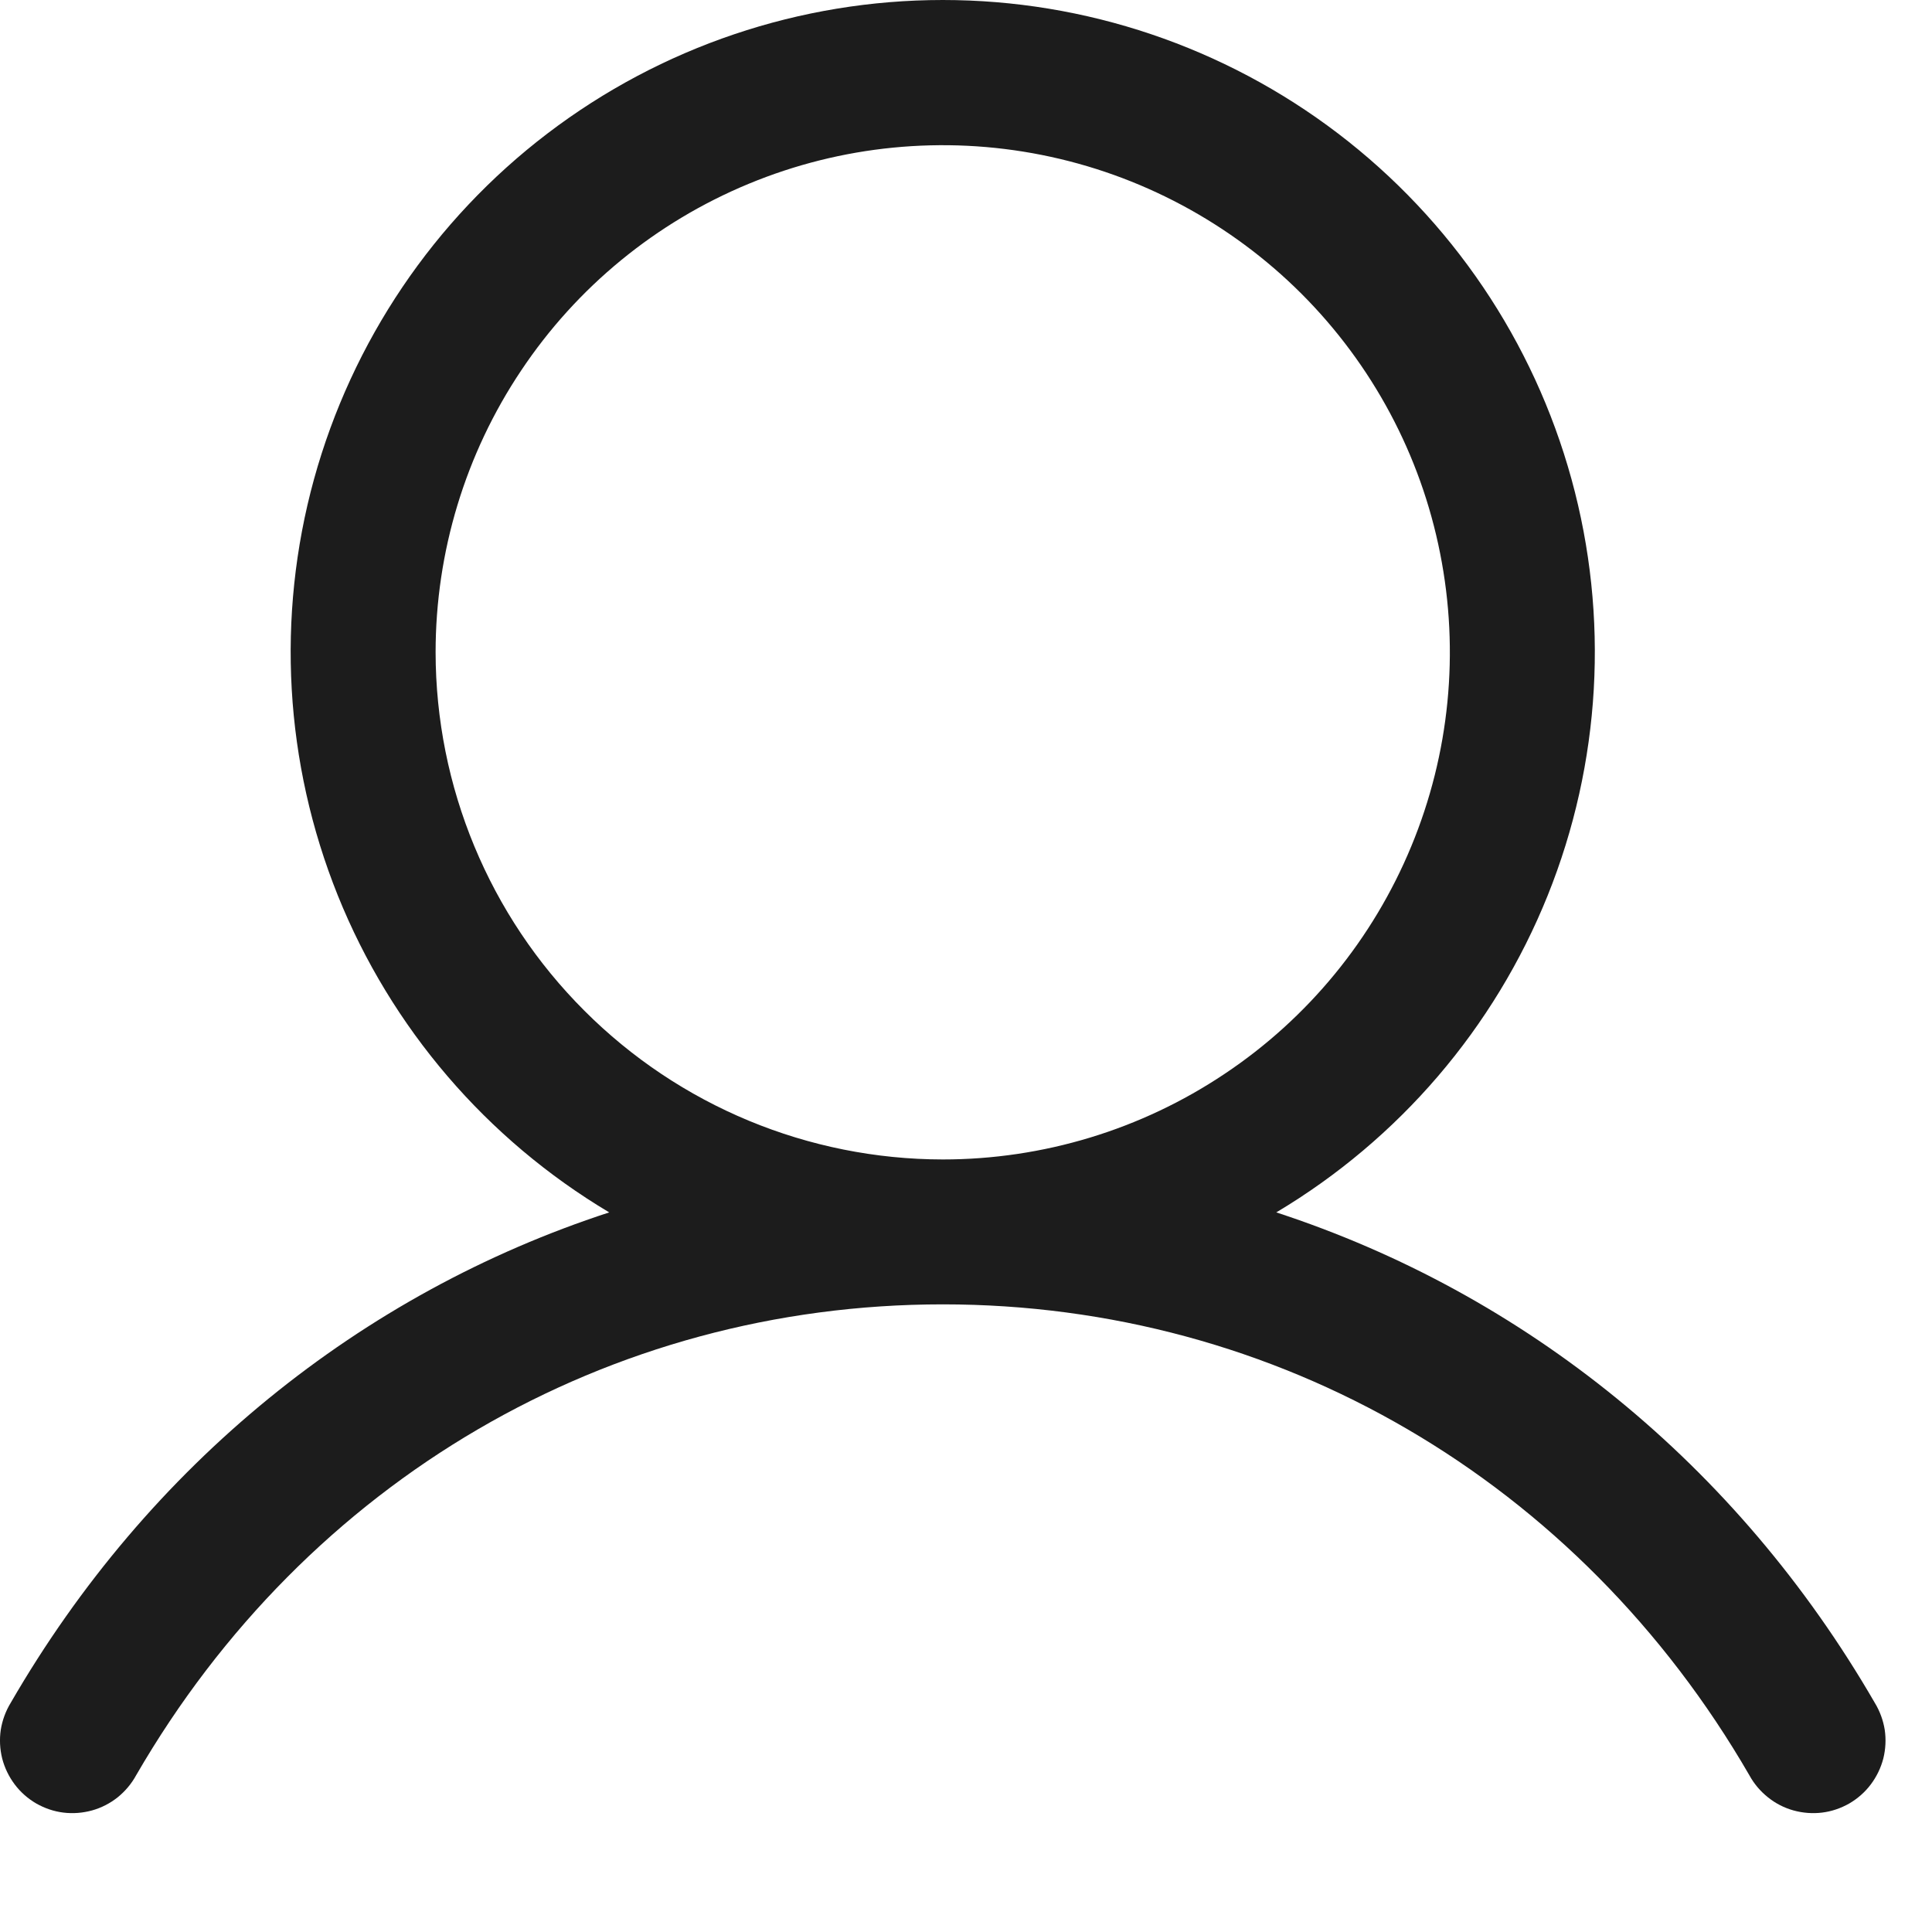
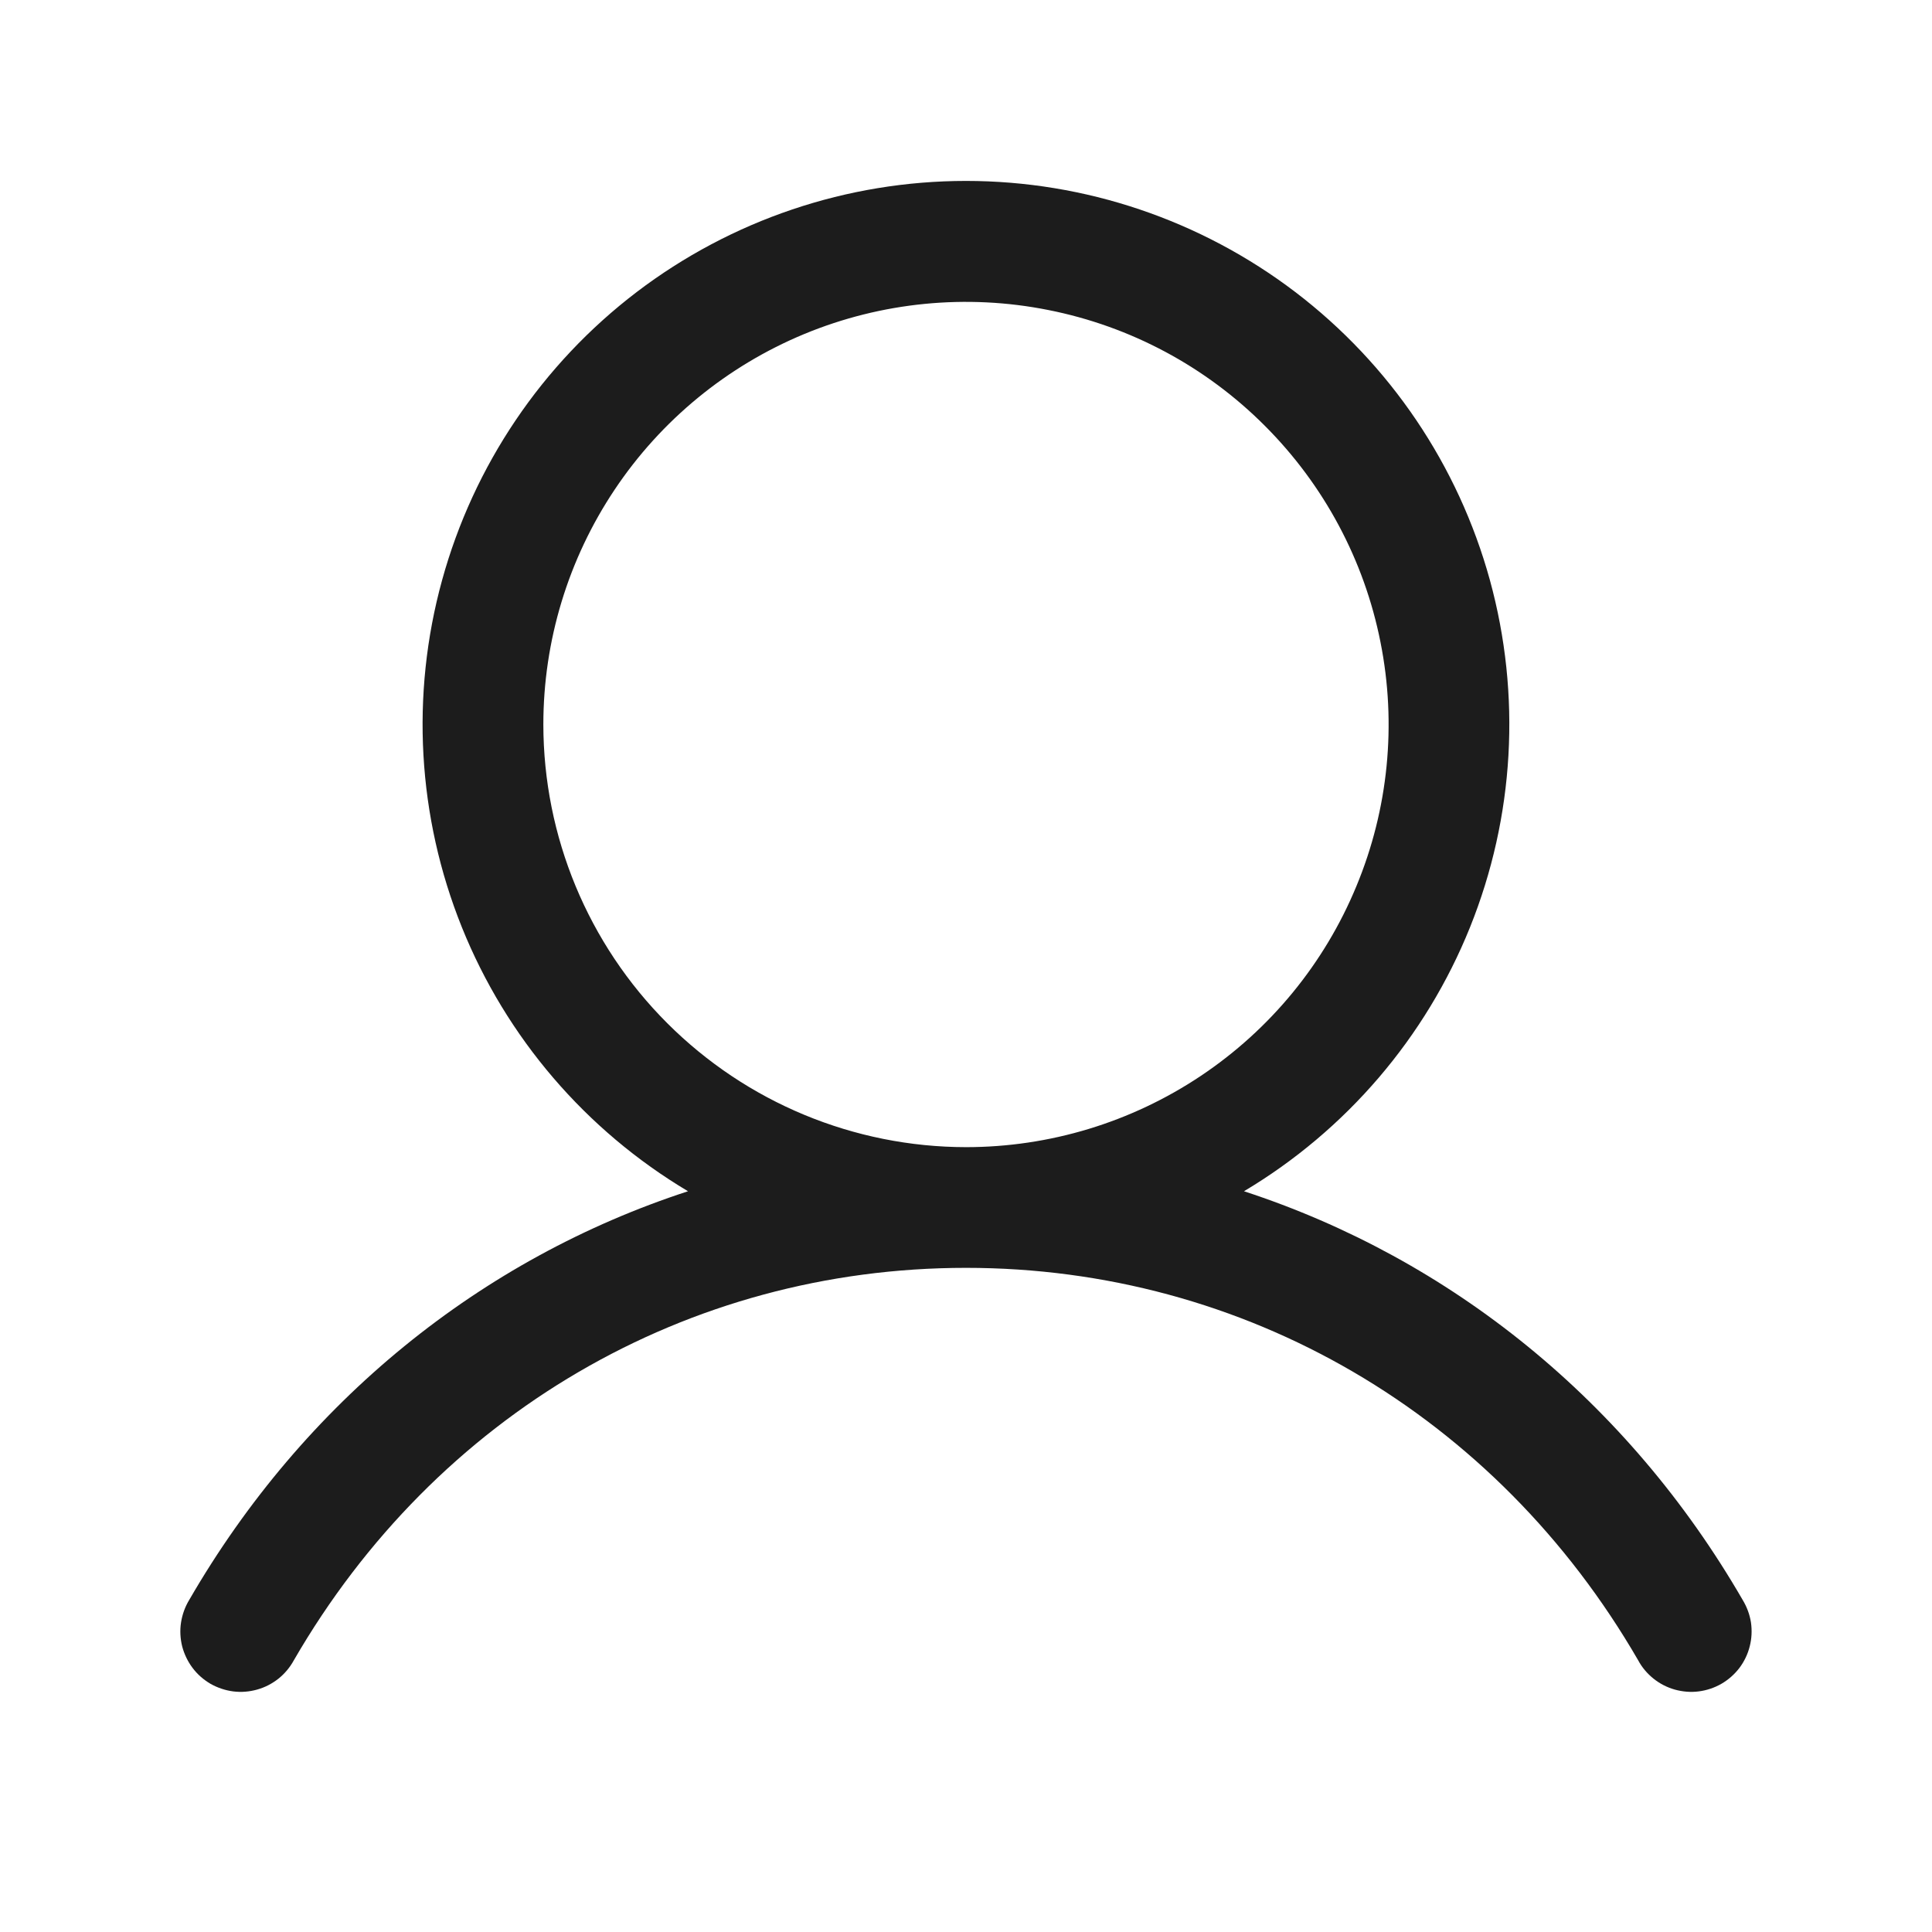
- <svg xmlns="http://www.w3.org/2000/svg" width="15" height="15" viewBox="0 0 15 15" fill="none">
-   <path d="M14.556 13.221C13.485 11.369 11.835 10.042 9.909 9.413C10.862 8.845 11.602 7.981 12.016 6.953C12.43 5.924 12.495 4.789 12.201 3.72C11.907 2.651 11.27 1.708 10.388 1.036C9.506 0.364 8.428 0 7.32 0C6.211 0 5.133 0.364 4.251 1.036C3.369 1.708 2.733 2.651 2.438 3.72C2.144 4.789 2.209 5.924 2.623 6.953C3.037 7.981 3.777 8.845 4.73 9.413C2.804 10.041 1.154 11.369 0.083 13.221C0.044 13.285 0.018 13.356 0.006 13.43C-0.005 13.505 -0.001 13.58 0.017 13.653C0.036 13.726 0.069 13.794 0.114 13.854C0.159 13.914 0.216 13.964 0.281 14.002C0.346 14.039 0.418 14.064 0.493 14.073C0.567 14.082 0.643 14.076 0.715 14.056C0.787 14.036 0.855 14.001 0.914 13.954C0.972 13.907 1.021 13.849 1.057 13.783C2.382 11.494 4.723 10.127 7.32 10.127C9.916 10.127 12.258 11.494 13.582 13.783C13.618 13.849 13.667 13.907 13.726 13.954C13.784 14.001 13.852 14.036 13.924 14.056C13.996 14.076 14.072 14.082 14.146 14.073C14.221 14.064 14.293 14.039 14.358 14.002C14.423 13.964 14.48 13.914 14.525 13.854C14.57 13.794 14.603 13.726 14.622 13.653C14.64 13.58 14.644 13.505 14.633 13.43C14.621 13.356 14.595 13.285 14.556 13.221ZM3.382 5.064C3.382 4.286 3.613 3.524 4.046 2.877C4.478 2.229 5.093 1.725 5.813 1.427C6.532 1.129 7.324 1.051 8.088 1.203C8.852 1.355 9.553 1.73 10.104 2.28C10.655 2.831 11.03 3.532 11.181 4.296C11.333 5.06 11.255 5.852 10.957 6.571C10.659 7.291 10.155 7.906 9.507 8.338C8.86 8.771 8.098 9.002 7.32 9.002C6.276 9.001 5.275 8.586 4.537 7.847C3.798 7.109 3.383 6.108 3.382 5.064Z" fill="#1C1C1C" />
+ <svg xmlns="http://www.w3.org/2000/svg" width="17" height="17" viewBox="0 0 17 17" fill="none">
+   <path d="M15.334 14.078C14.323 12.33 12.764 11.076 10.946 10.482C11.845 9.946 12.544 9.13 12.935 8.159C13.326 7.187 13.387 6.115 13.11 5.105C12.832 4.095 12.231 3.205 11.398 2.57C10.565 1.936 9.547 1.592 8.5 1.592C7.453 1.592 6.435 1.936 5.602 2.57C4.769 3.205 4.168 4.095 3.89 5.105C3.612 6.115 3.673 7.187 4.064 8.159C4.455 9.13 5.154 9.946 6.054 10.482C4.235 11.075 2.677 12.329 1.665 14.078C1.628 14.139 1.604 14.206 1.593 14.276C1.582 14.346 1.586 14.418 1.603 14.487C1.621 14.555 1.652 14.62 1.695 14.677C1.737 14.733 1.791 14.78 1.852 14.816C1.914 14.851 1.982 14.874 2.052 14.883C2.123 14.892 2.194 14.886 2.262 14.867C2.331 14.848 2.394 14.815 2.45 14.771C2.505 14.727 2.551 14.672 2.585 14.61C3.836 12.447 6.047 11.156 8.5 11.156C10.952 11.156 13.164 12.447 14.415 14.61C14.448 14.672 14.495 14.727 14.55 14.771C14.605 14.815 14.669 14.848 14.737 14.867C14.806 14.886 14.877 14.892 14.947 14.883C15.018 14.874 15.086 14.851 15.147 14.816C15.209 14.78 15.262 14.733 15.305 14.677C15.348 14.62 15.379 14.555 15.396 14.487C15.414 14.418 15.417 14.346 15.407 14.276C15.396 14.206 15.371 14.139 15.334 14.078ZM4.781 6.375C4.781 5.64 4.999 4.921 5.408 4.309C5.816 3.698 6.397 3.221 7.077 2.939C7.756 2.658 8.504 2.584 9.225 2.728C9.947 2.871 10.609 3.225 11.129 3.746C11.649 4.266 12.004 4.928 12.147 5.65C12.291 6.371 12.217 7.119 11.935 7.798C11.654 8.478 11.177 9.059 10.566 9.467C9.954 9.876 9.235 10.094 8.5 10.094C7.514 10.093 6.569 9.701 5.871 9.003C5.174 8.306 4.782 7.361 4.781 6.375Z" fill="#1C1C1C" />
</svg>
